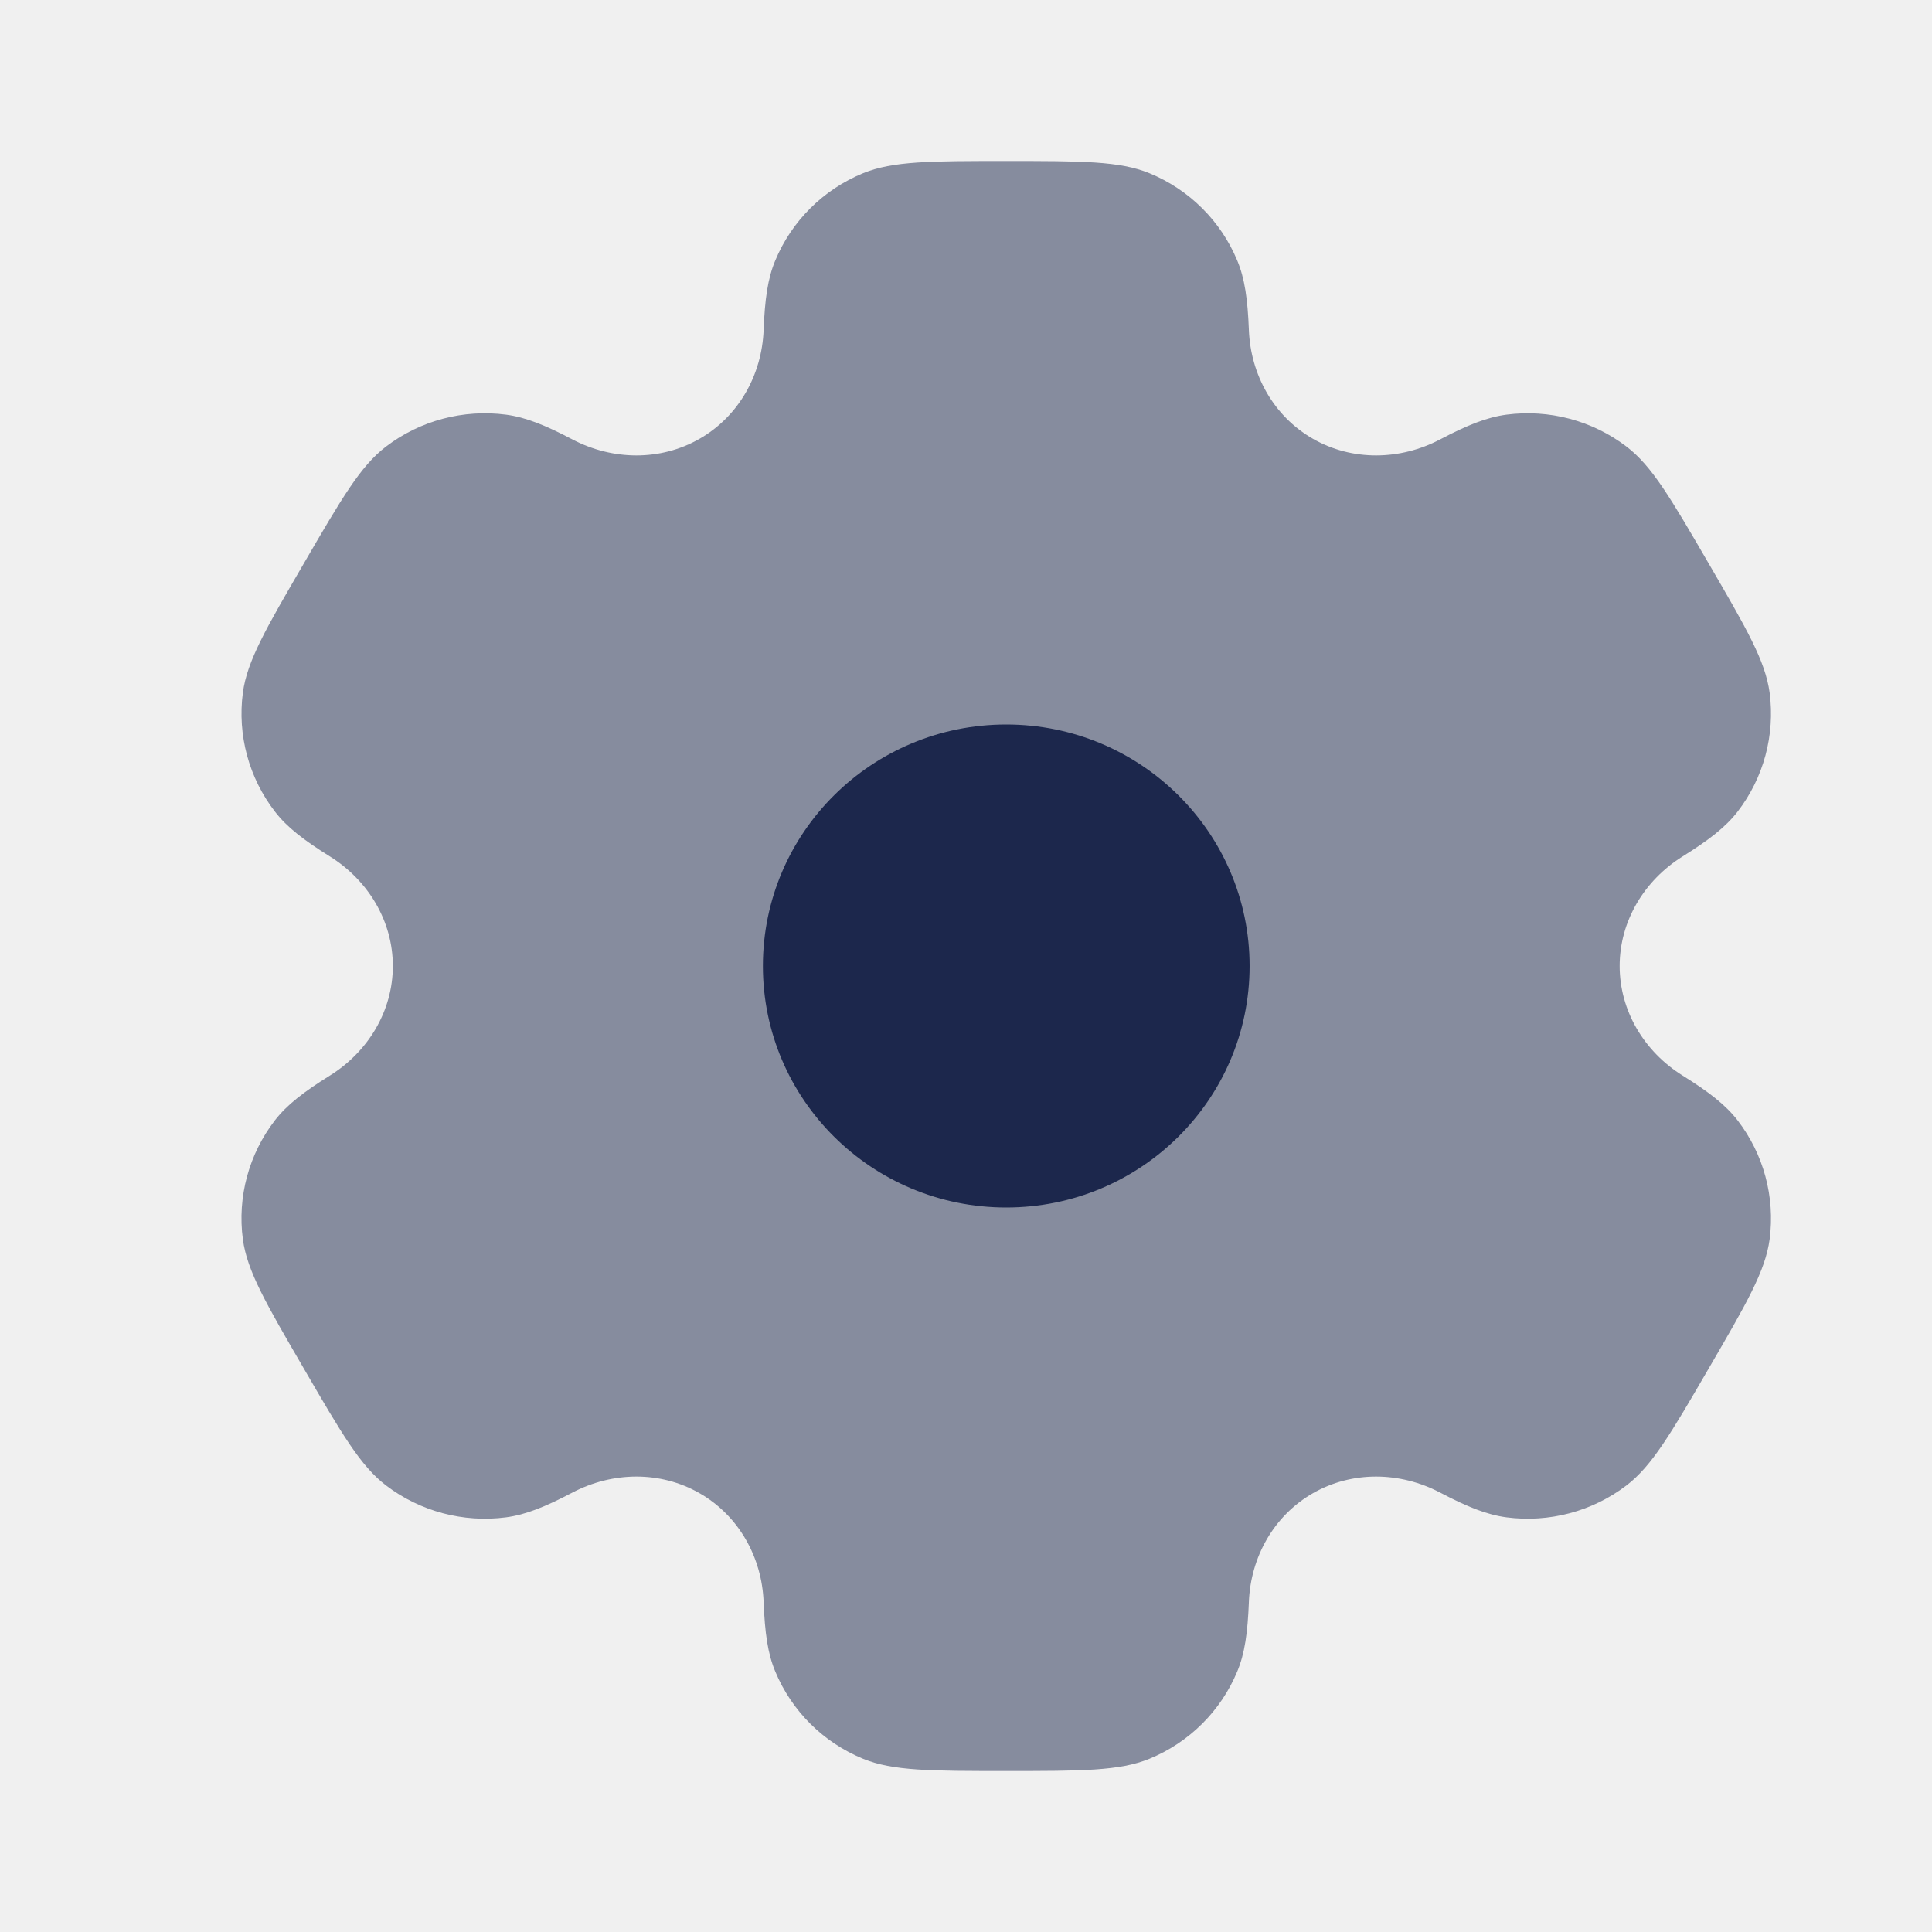
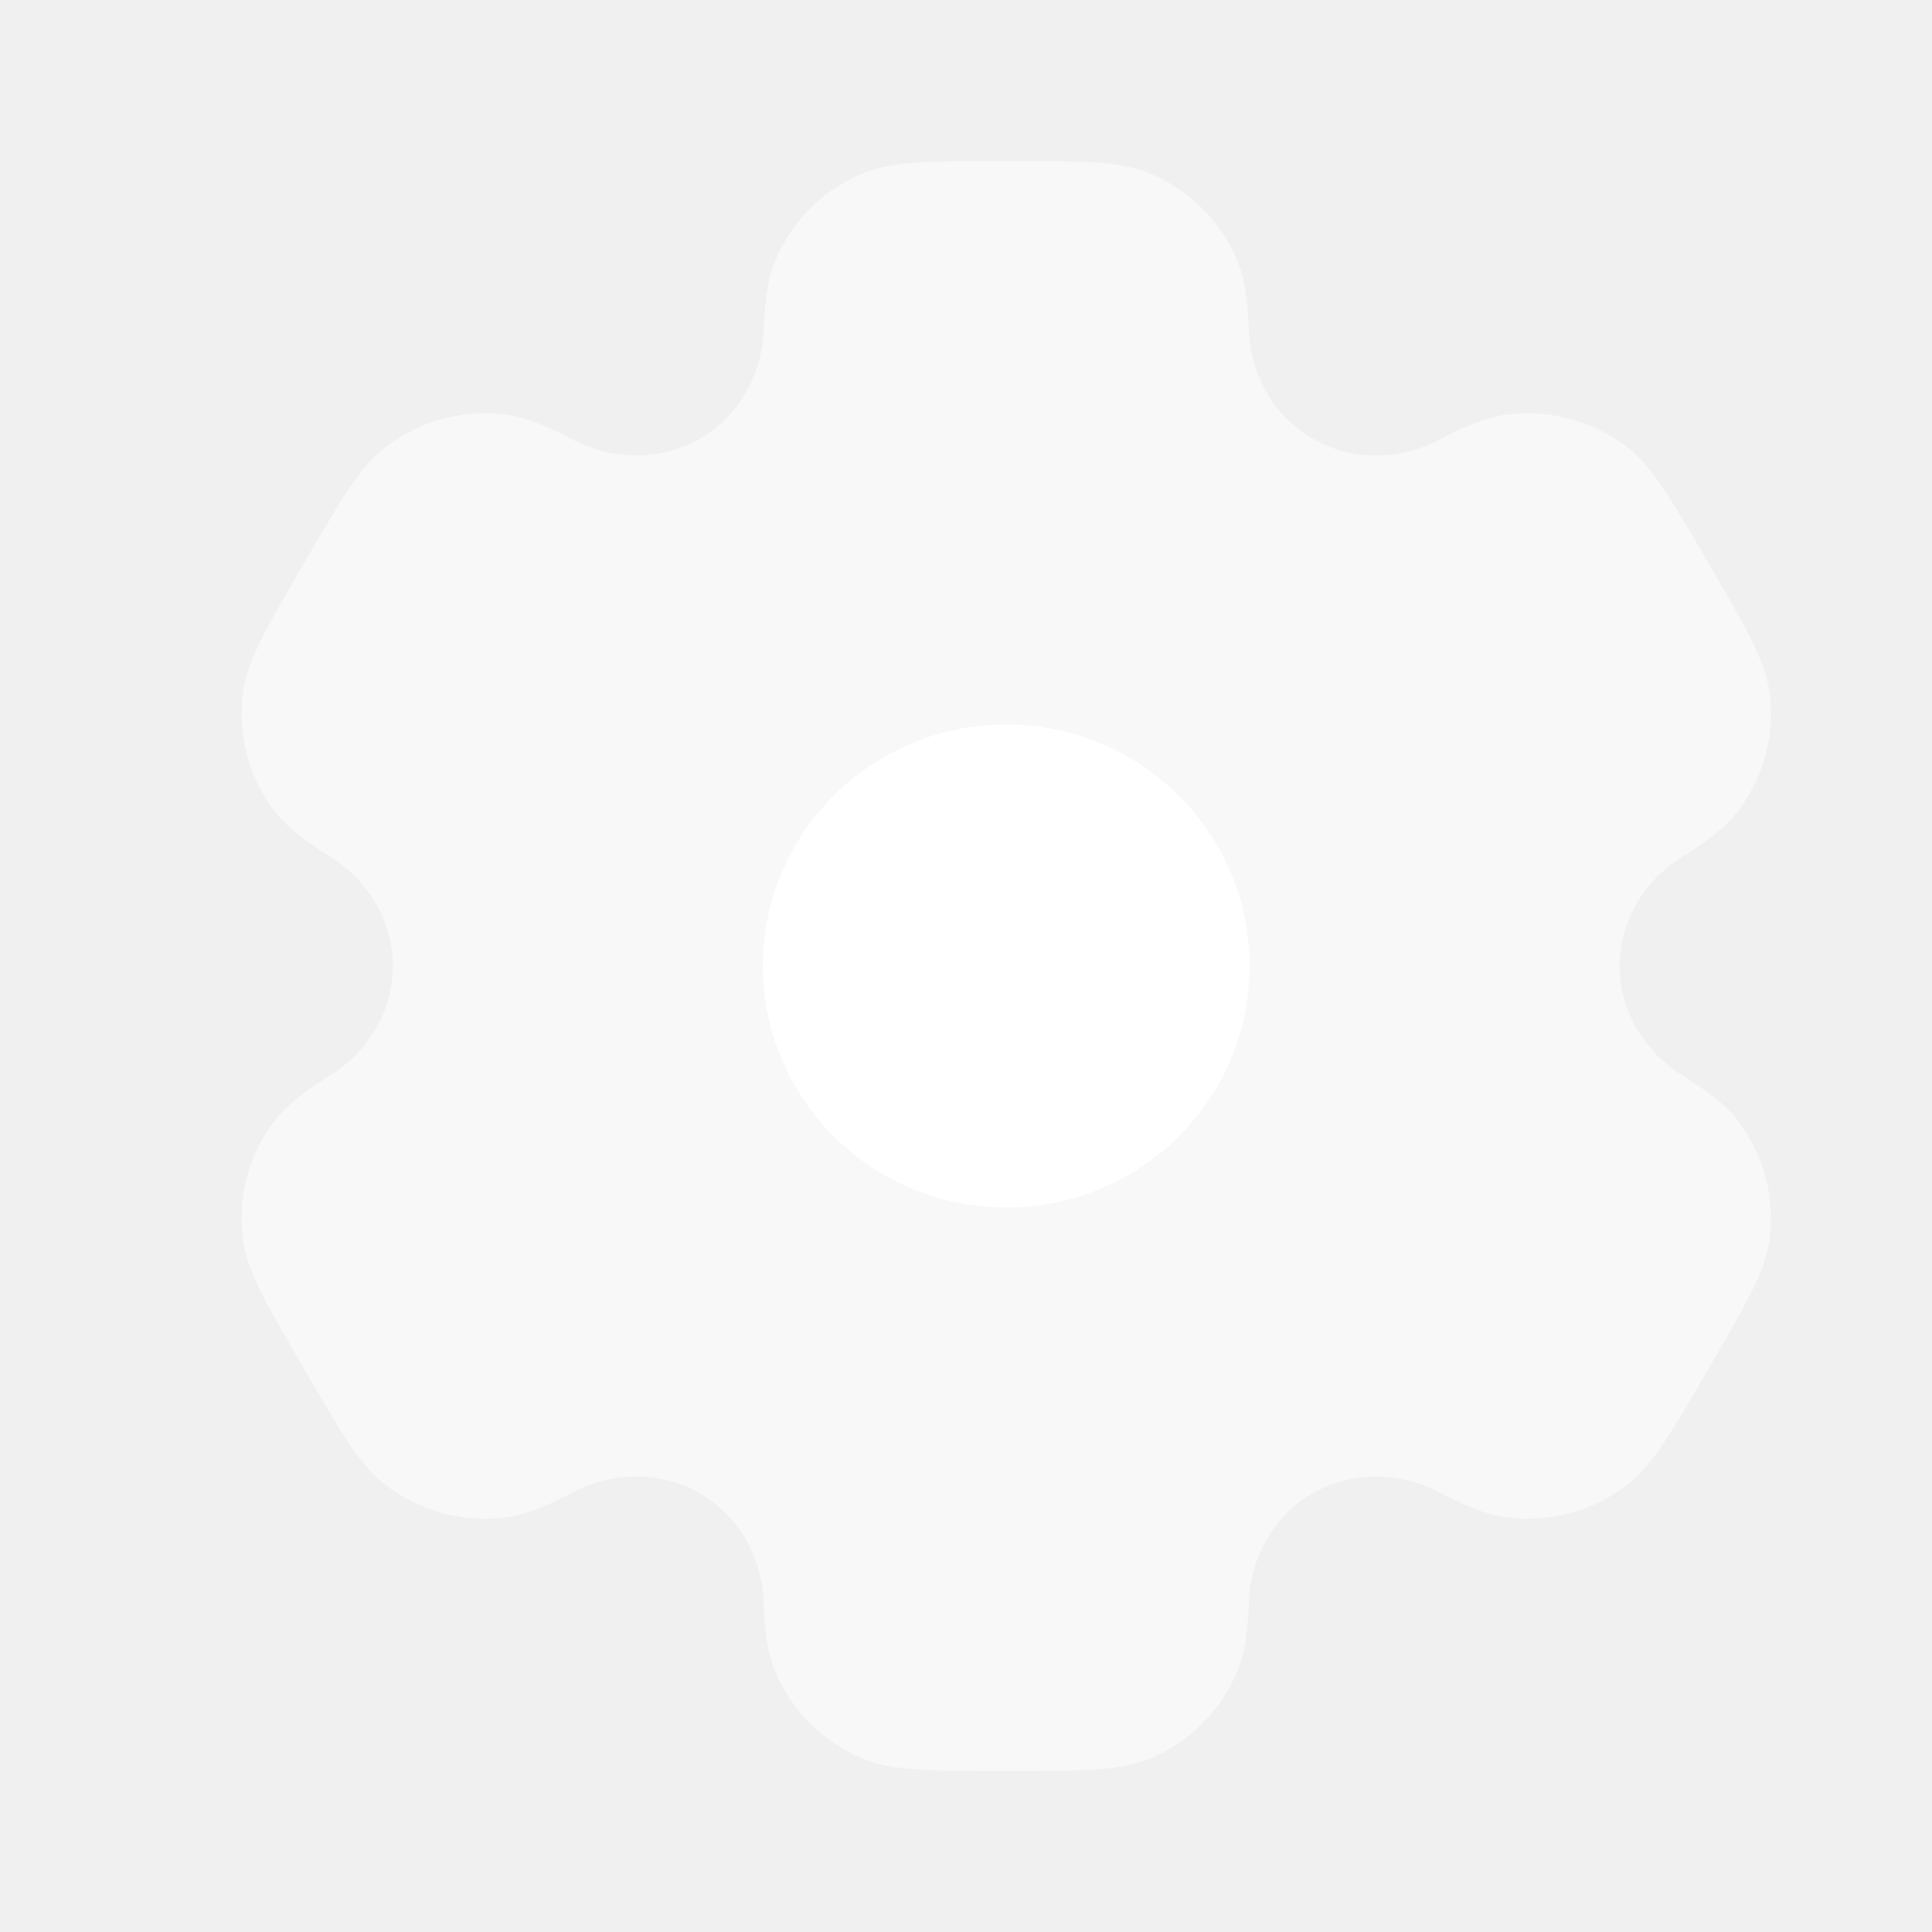
<svg xmlns="http://www.w3.org/2000/svg" width="800px" height="800px" viewBox="0 0 24 24" fill="none">
-   <path opacity="0.5" fill-rule="evenodd" clip-rule="evenodd" d="M14.279 2.152C13.909 2 13.439 2 12.5 2C11.561 2 11.091 2 10.721 2.152C10.227 2.355 9.835 2.745 9.631 3.235C9.537 3.458 9.501 3.719 9.486 4.098C9.465 4.656 9.177 5.172 8.69 5.451C8.203 5.73 7.609 5.72 7.111 5.459C6.773 5.281 6.528 5.183 6.286 5.151C5.756 5.082 5.22 5.224 4.796 5.547C4.478 5.789 4.243 6.193 3.774 7C3.304 7.807 3.07 8.21 3.017 8.605C2.948 9.131 3.091 9.663 3.417 10.084C3.565 10.276 3.774 10.437 4.098 10.639C4.574 10.936 4.88 11.442 4.88 12C4.88 12.558 4.574 13.064 4.098 13.361C3.774 13.563 3.565 13.724 3.416 13.916C3.091 14.337 2.947 14.869 3.017 15.395C3.07 15.789 3.304 16.193 3.774 17C4.243 17.807 4.478 18.211 4.796 18.453C5.22 18.776 5.756 18.918 6.286 18.849C6.528 18.817 6.773 18.719 7.111 18.541C7.609 18.28 8.203 18.27 8.69 18.549C9.177 18.828 9.465 19.344 9.486 19.902C9.501 20.282 9.537 20.542 9.631 20.765C9.835 21.255 10.227 21.645 10.721 21.848C11.091 22 11.561 22 12.5 22C13.439 22 13.909 22 14.279 21.848C14.773 21.645 15.165 21.255 15.369 20.765C15.463 20.542 15.499 20.282 15.514 19.902C15.535 19.344 15.823 18.828 16.31 18.549C16.797 18.27 17.391 18.28 17.889 18.541C18.227 18.719 18.472 18.817 18.714 18.849C19.244 18.918 19.78 18.776 20.204 18.453C20.522 18.21 20.757 17.807 21.226 17C21.696 16.193 21.93 15.789 21.983 15.395C22.052 14.869 21.909 14.337 21.584 13.916C21.435 13.724 21.226 13.563 20.902 13.361C20.426 13.064 20.12 12.558 20.12 12C20.12 11.442 20.426 10.936 20.902 10.639C21.226 10.437 21.435 10.276 21.584 10.084C21.909 9.663 22.052 9.131 21.983 8.605C21.93 8.211 21.696 7.807 21.226 7C20.757 6.193 20.522 5.789 20.204 5.547C19.78 5.224 19.244 5.082 18.714 5.151C18.472 5.183 18.227 5.281 17.889 5.459C17.392 5.72 16.797 5.73 16.31 5.451C15.823 5.172 15.535 4.656 15.514 4.098C15.499 3.718 15.463 3.458 15.369 3.235C15.165 2.745 14.773 2.355 14.279 2.152Z" fill="#1C274C" />
-   <path d="M15.523 12C15.523 13.657 14.169 15 12.5 15C10.83 15 9.477 13.657 9.477 12C9.477 10.343 10.83 9 12.5 9C14.169 9 15.523 10.343 15.523 12Z" fill="#1C274C" />
+   <path opacity="0.5" fill-rule="evenodd" clip-rule="evenodd" d="M14.279 2.152C13.909 2 13.439 2 12.5 2C11.561 2 11.091 2 10.721 2.152C10.227 2.355 9.835 2.745 9.631 3.235C9.537 3.458 9.501 3.719 9.486 4.098C9.465 4.656 9.177 5.172 8.69 5.451C8.203 5.73 7.609 5.72 7.111 5.459C6.773 5.281 6.528 5.183 6.286 5.151C5.756 5.082 5.22 5.224 4.796 5.547C4.478 5.789 4.243 6.193 3.774 7C3.304 7.807 3.07 8.21 3.017 8.605C2.948 9.131 3.091 9.663 3.417 10.084C3.565 10.276 3.774 10.437 4.098 10.639C4.574 10.936 4.88 11.442 4.88 12C4.88 12.558 4.574 13.064 4.098 13.361C3.774 13.563 3.565 13.724 3.416 13.916C3.091 14.337 2.947 14.869 3.017 15.395C3.07 15.789 3.304 16.193 3.774 17C4.243 17.807 4.478 18.211 4.796 18.453C5.22 18.776 5.756 18.918 6.286 18.849C6.528 18.817 6.773 18.719 7.111 18.541C7.609 18.28 8.203 18.27 8.69 18.549C9.177 18.828 9.465 19.344 9.486 19.902C9.501 20.282 9.537 20.542 9.631 20.765C9.835 21.255 10.227 21.645 10.721 21.848C11.091 22 11.561 22 12.5 22C13.439 22 13.909 22 14.279 21.848C14.773 21.645 15.165 21.255 15.369 20.765C15.463 20.542 15.499 20.282 15.514 19.902C15.535 19.344 15.823 18.828 16.31 18.549C16.797 18.27 17.391 18.28 17.889 18.541C18.227 18.719 18.472 18.817 18.714 18.849C19.244 18.918 19.78 18.776 20.204 18.453C20.522 18.21 20.757 17.807 21.226 17C21.696 16.193 21.93 15.789 21.983 15.395C22.052 14.869 21.909 14.337 21.584 13.916C21.435 13.724 21.226 13.563 20.902 13.361C20.426 13.064 20.12 12.558 20.12 12C20.12 11.442 20.426 10.936 20.902 10.639C21.226 10.437 21.435 10.276 21.584 10.084C21.909 9.663 22.052 9.131 21.983 8.605C21.93 8.211 21.696 7.807 21.226 7C20.757 6.193 20.522 5.789 20.204 5.547C19.78 5.224 19.244 5.082 18.714 5.151C18.472 5.183 18.227 5.281 17.889 5.459C17.392 5.72 16.797 5.73 16.31 5.451C15.823 5.172 15.535 4.656 15.514 4.098C15.499 3.718 15.463 3.458 15.369 3.235C15.165 2.745 14.773 2.355 14.279 2.152Z" fill="#fff" />
+   <path d="M15.523 12C15.523 13.657 14.169 15 12.5 15C10.83 15 9.477 13.657 9.477 12C9.477 10.343 10.83 9 12.5 9C14.169 9 15.523 10.343 15.523 12Z" fill="#fff" />
</svg>
